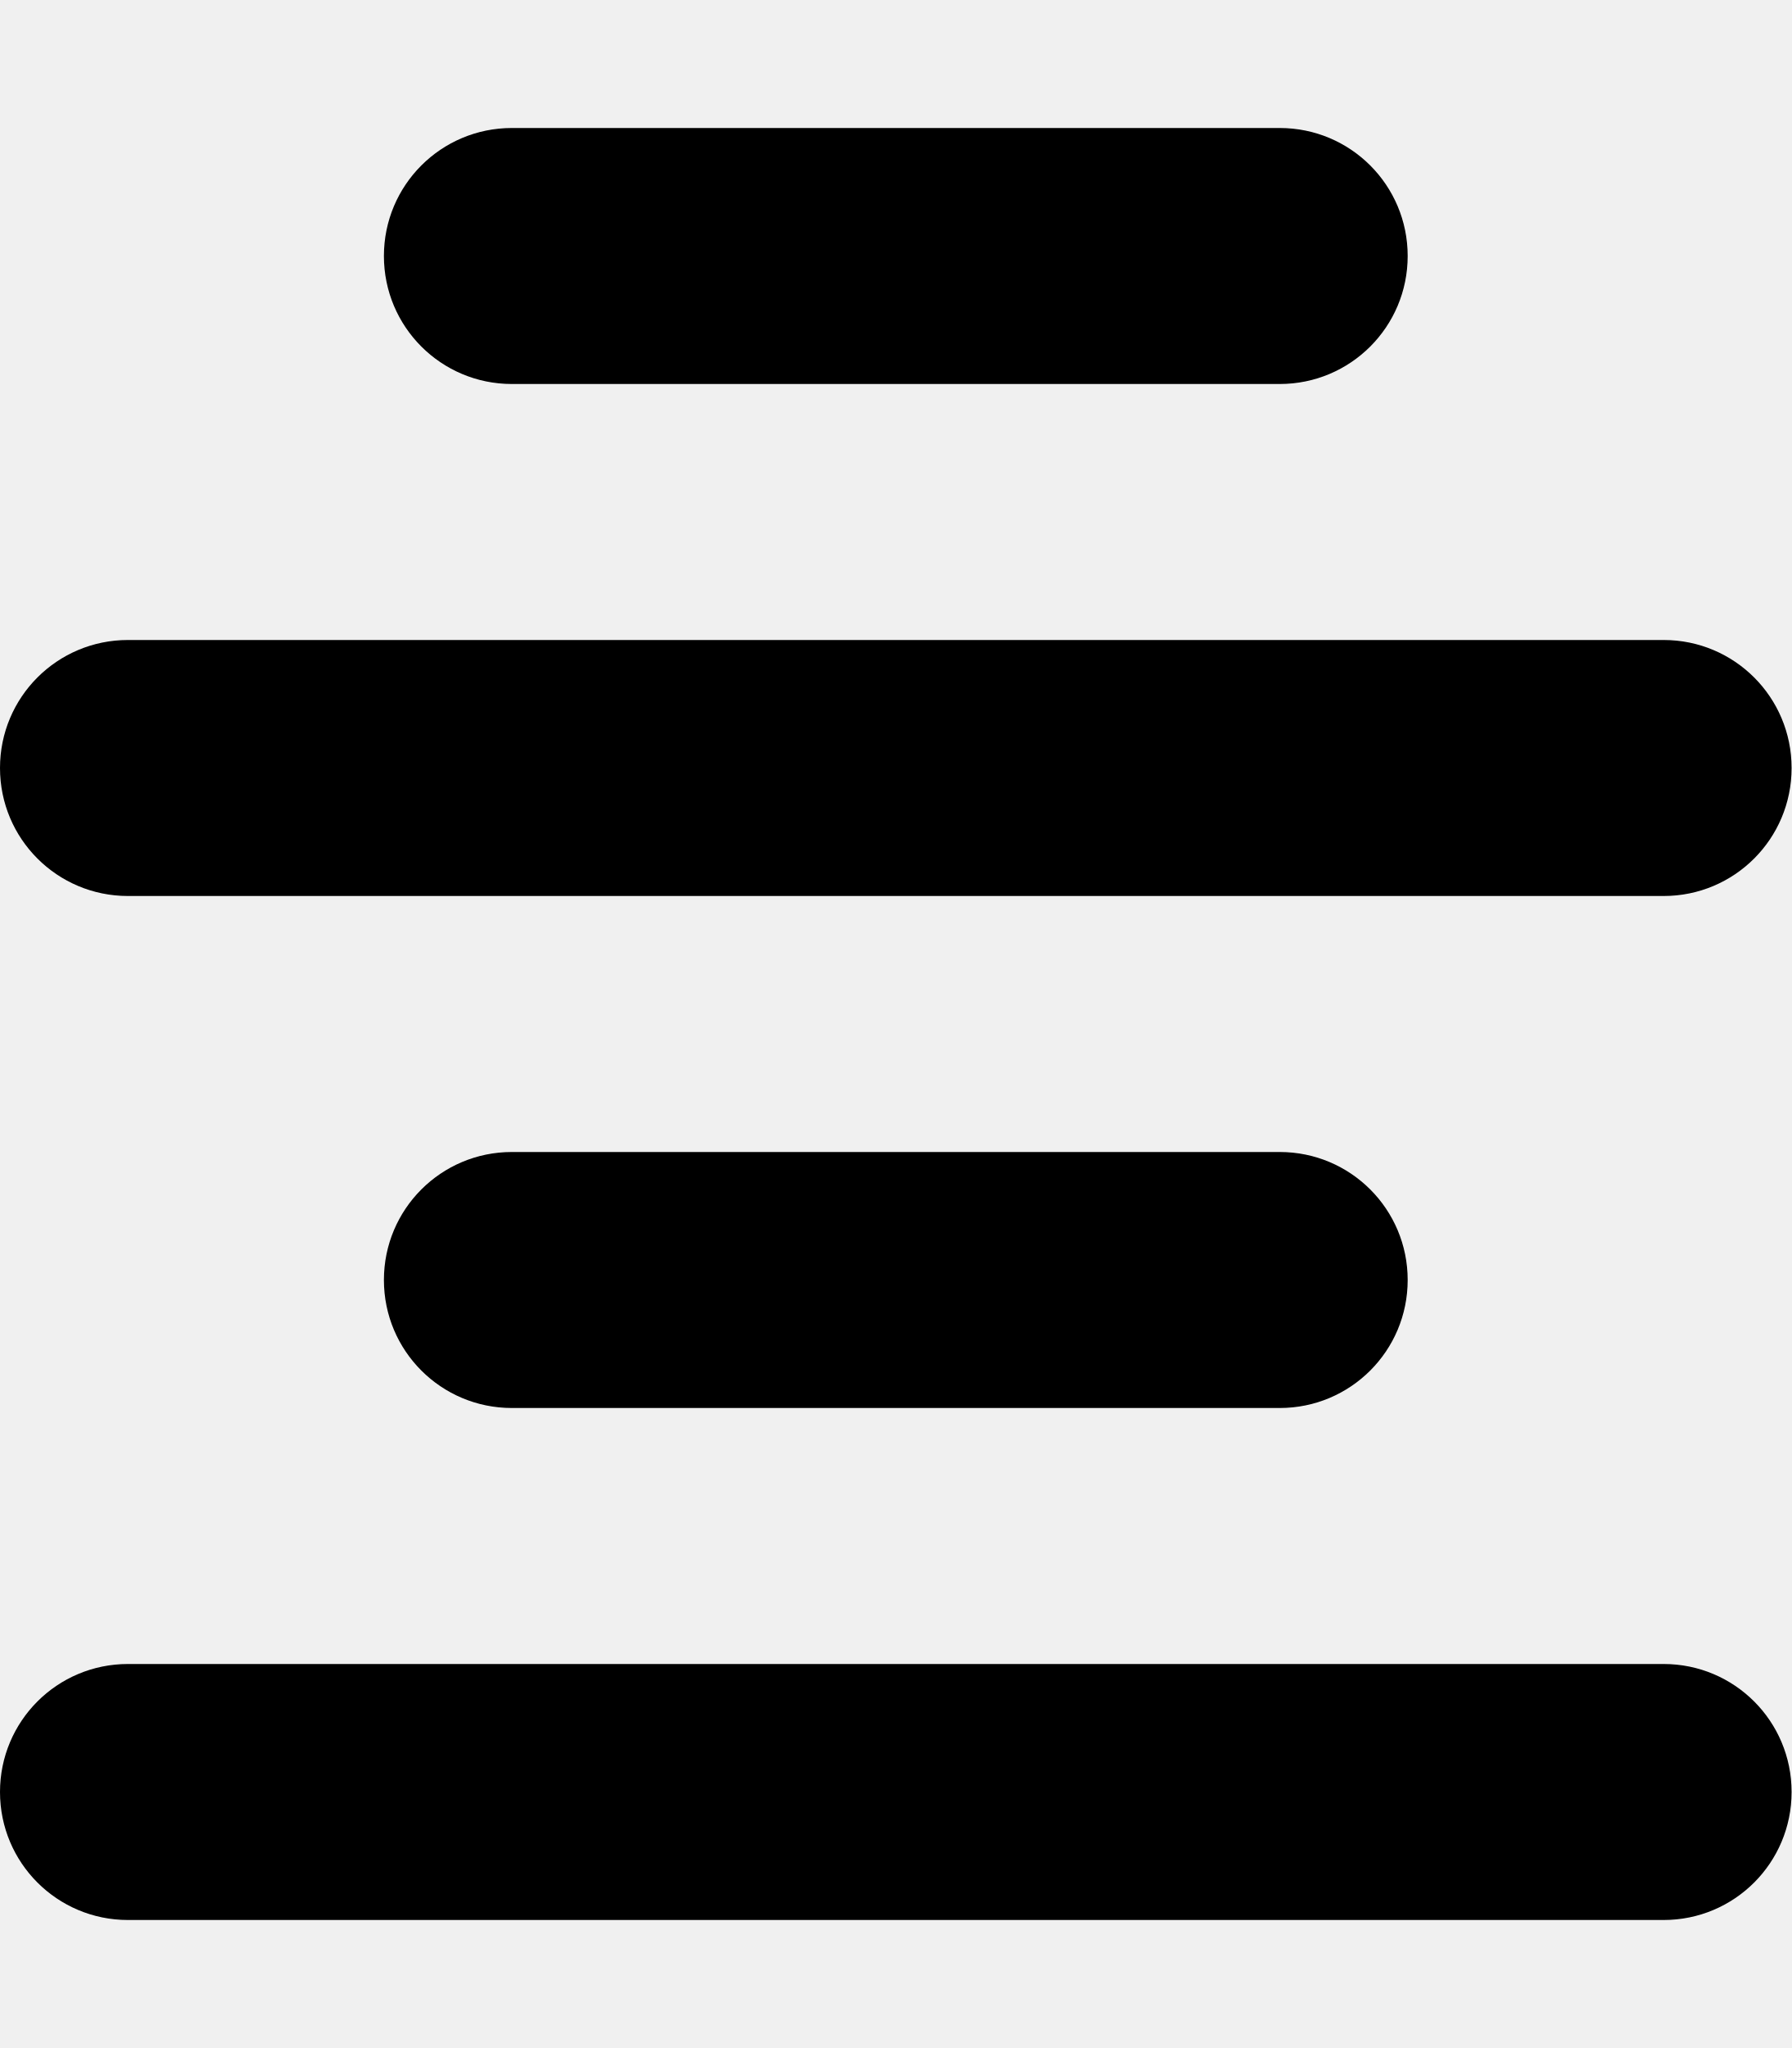
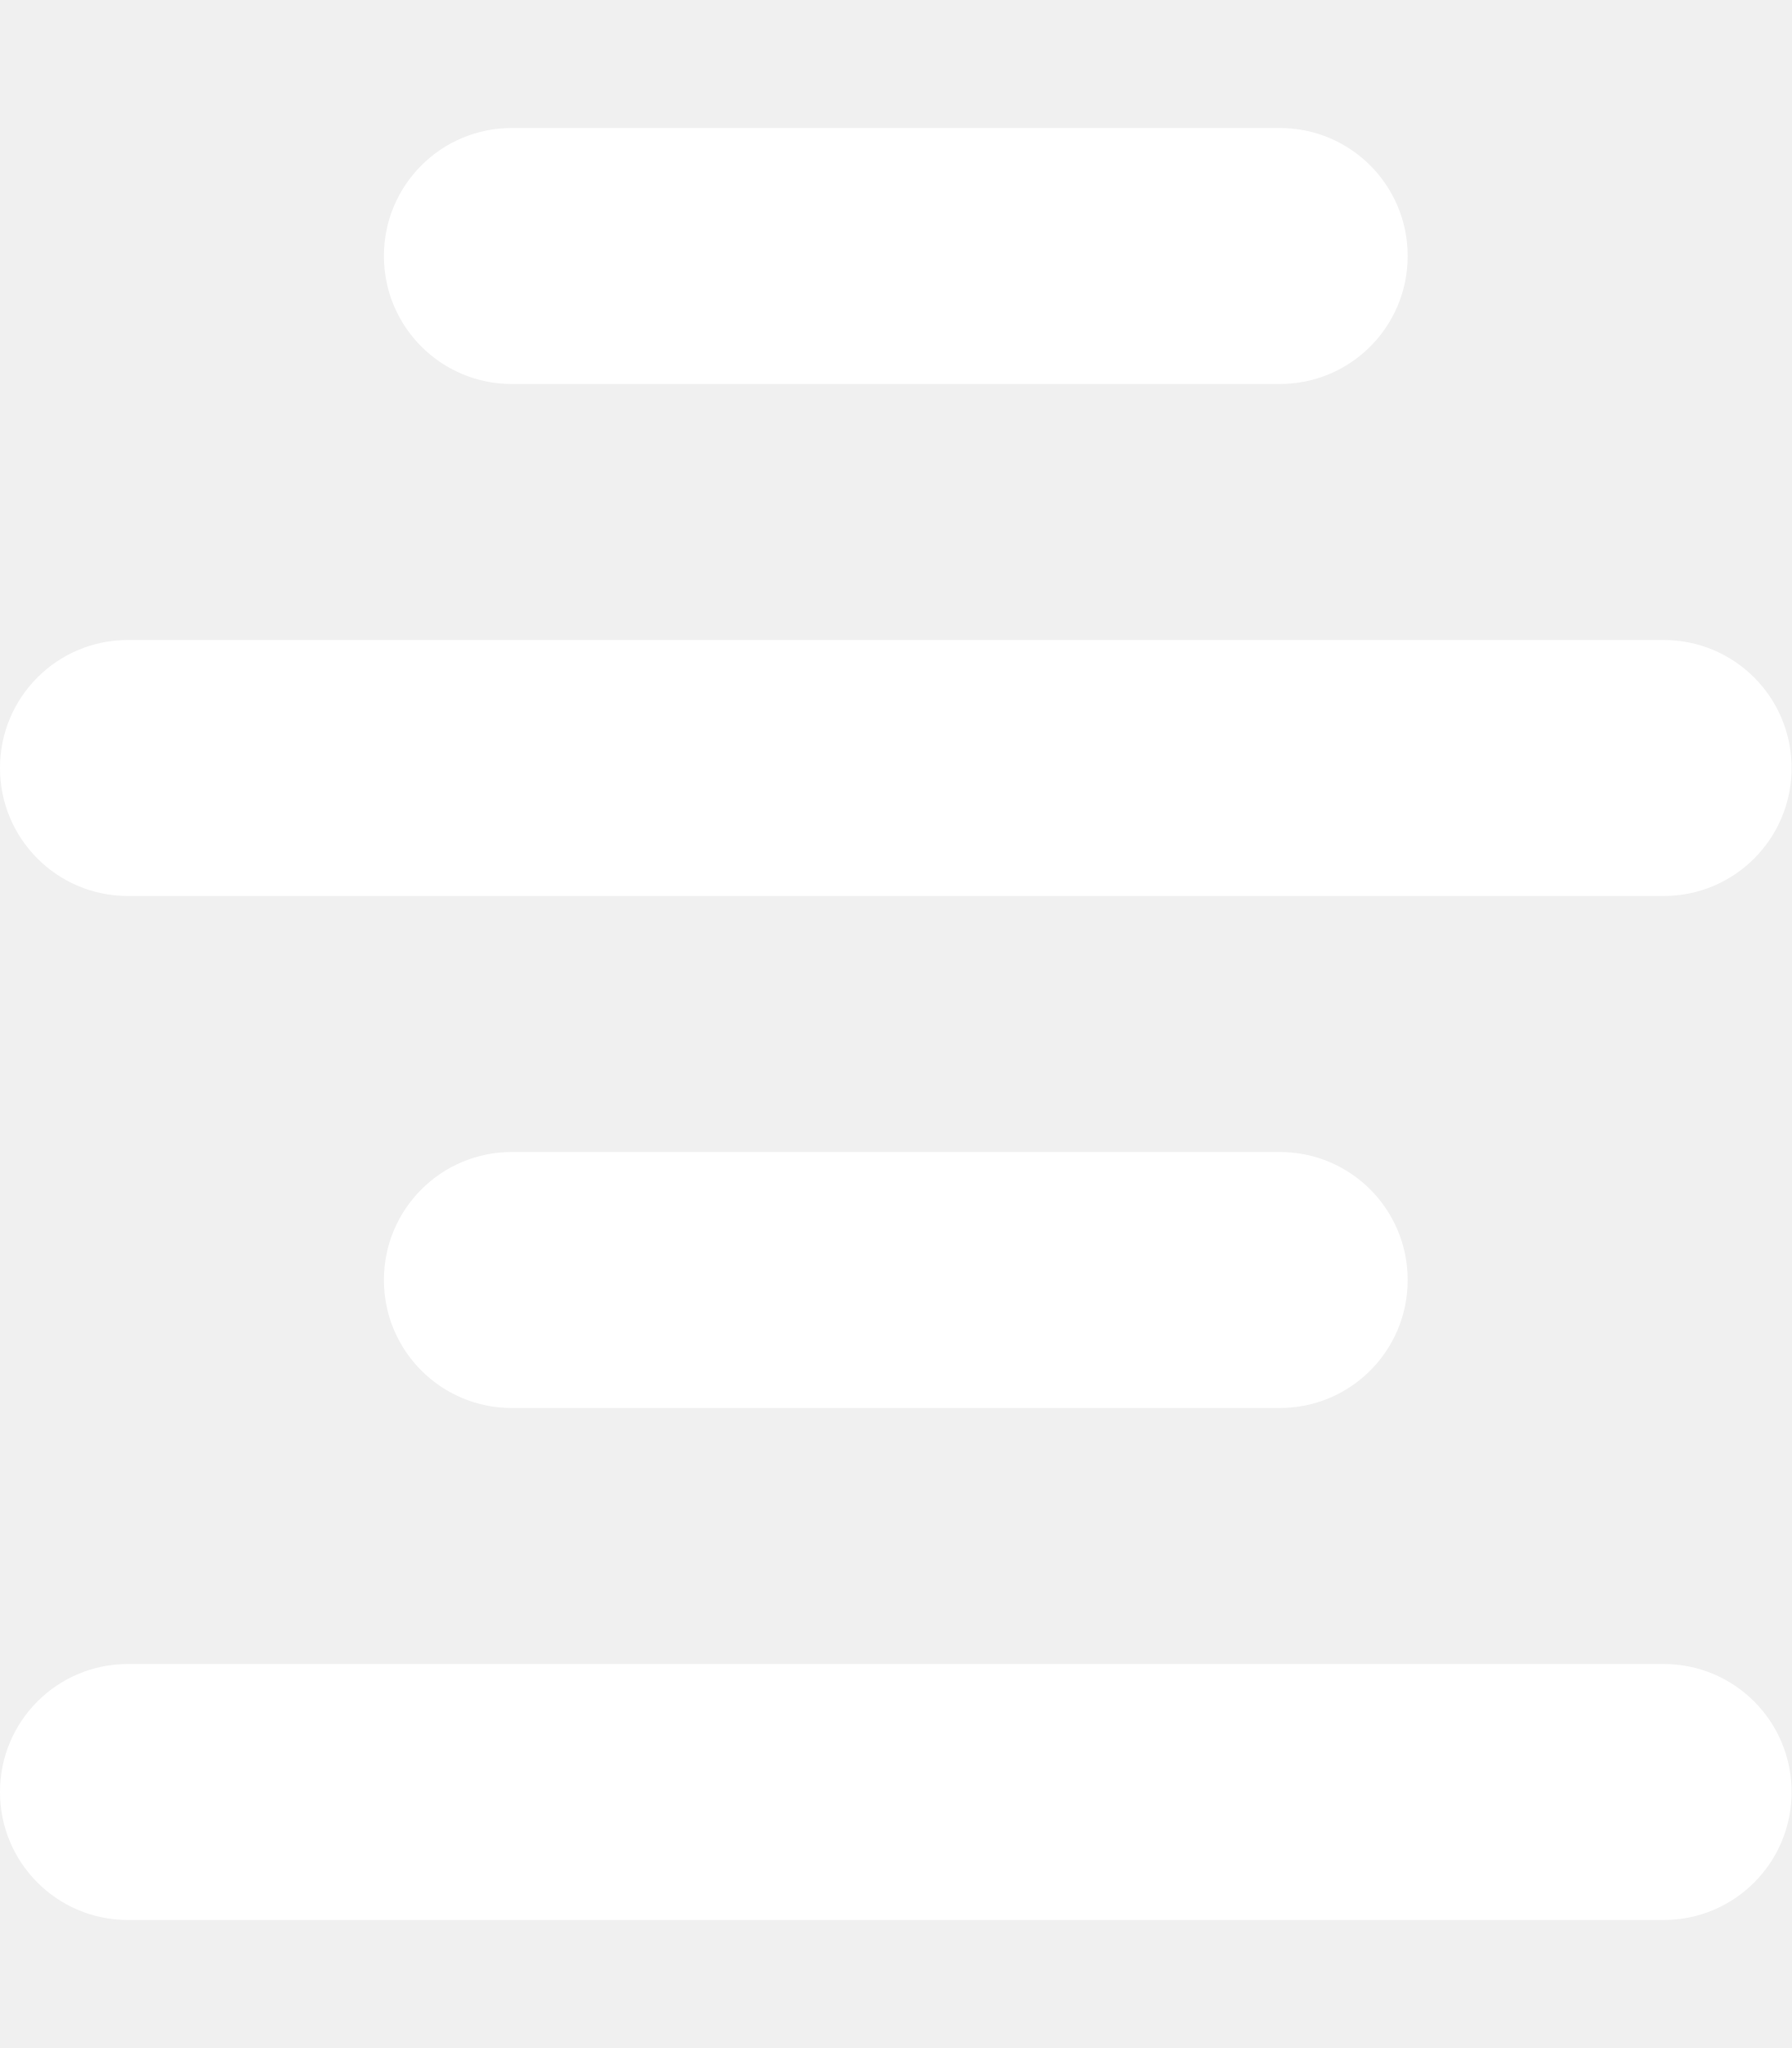
<svg xmlns="http://www.w3.org/2000/svg" viewBox="0 0 448 512">
-   <path d="M352 64c0-17.7-14.3-32-32-32L128 32c-17.7 0-32 14.3-32 32s14.3 32 32 32l192 0c17.7 0 32-14.3 32-32zm96 128c0-17.7-14.3-32-32-32L32 160c-17.7 0-32 14.3-32 32s14.3 32 32 32l384 0c17.7 0 32-14.3 32-32zM0 448c0 17.7 14.3 32 32 32l384 0c17.7 0 32-14.3 32-32s-14.3-32-32-32L32 416c-17.7 0-32 14.3-32 32zM352 320c0-17.7-14.3-32-32-32l-192 0c-17.7 0-32 14.3-32 32s14.3 32 32 32l192 0c17.7 0 32-14.3 32-32z" />
+   <path fill="#ffffff" d="M352 64c0-17.7-14.3-32-32-32L128 32c-17.7 0-32 14.3-32 32s14.3 32 32 32l192 0c17.7 0 32-14.3 32-32zm96 128c0-17.7-14.3-32-32-32L32 160c-17.7 0-32 14.3-32 32s14.3 32 32 32l384 0c17.7 0 32-14.3 32-32zM0 448c0 17.7 14.3 32 32 32l384 0c17.7 0 32-14.3 32-32s-14.3-32-32-32L32 416c-17.7 0-32 14.3-32 32zM352 320c0-17.7-14.3-32-32-32l-192 0c-17.7 0-32 14.3-32 32s14.3 32 32 32l192 0c17.7 0 32-14.3 32-32z" />
</svg>
